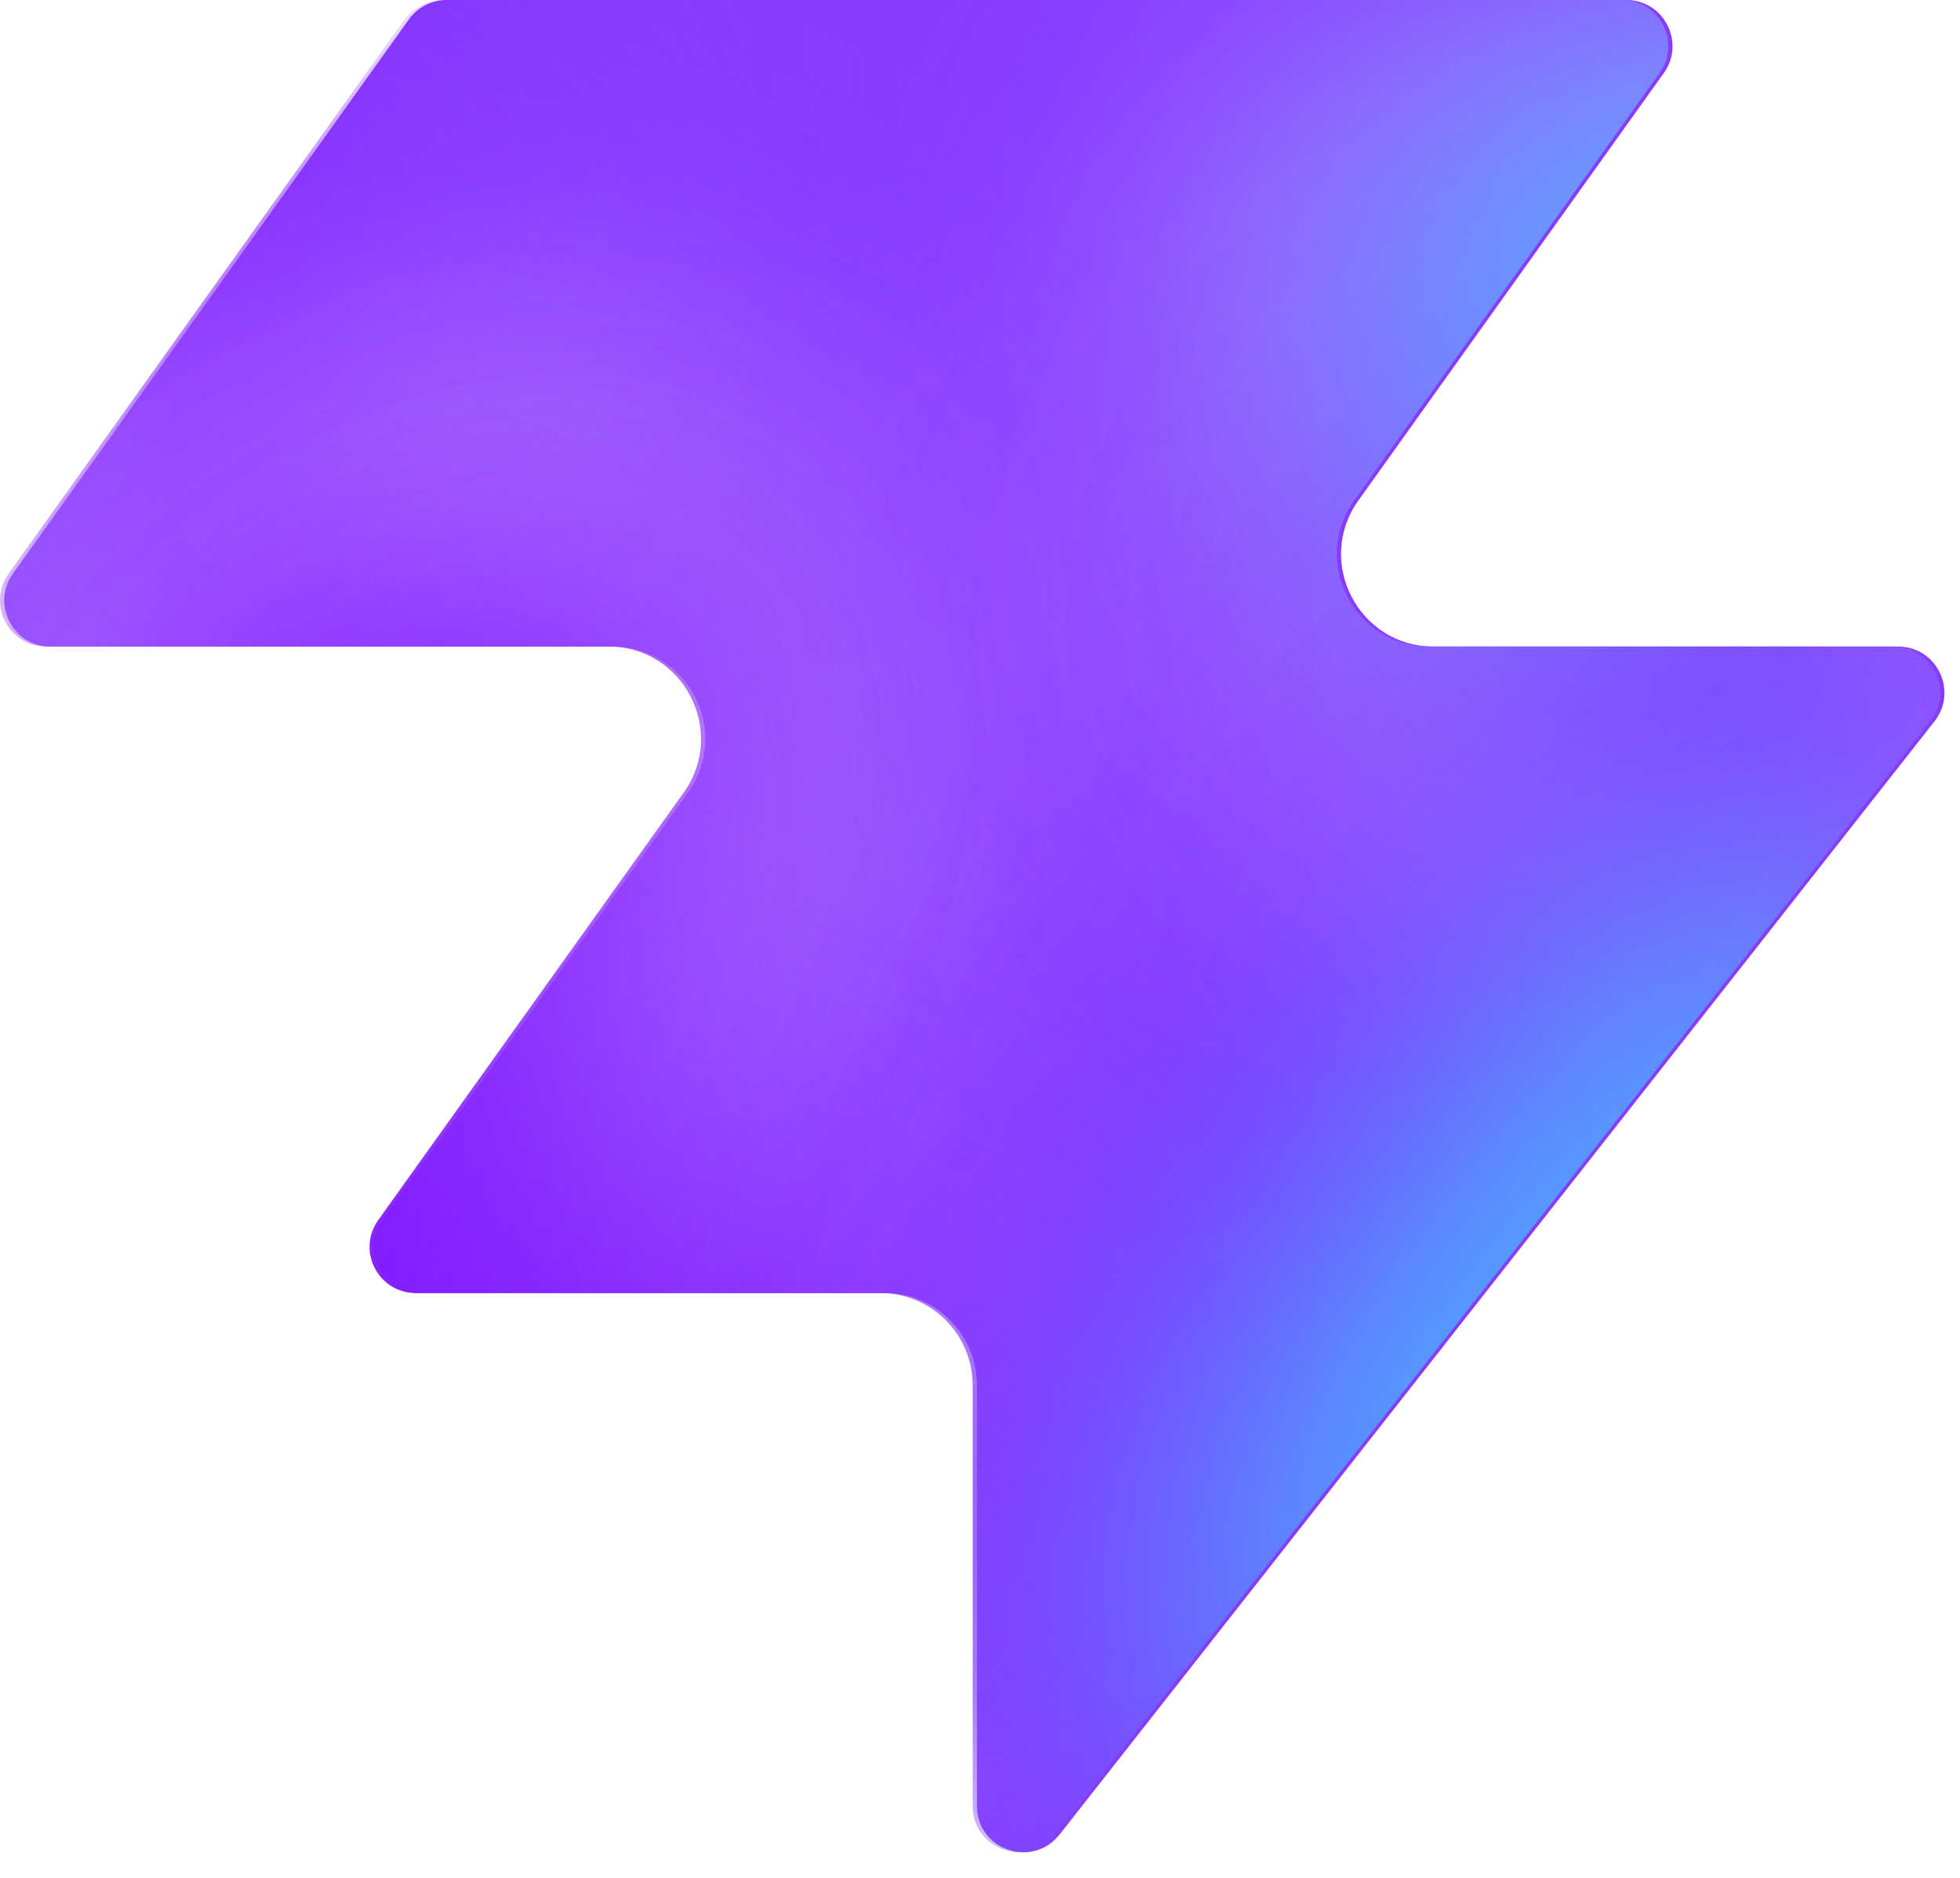
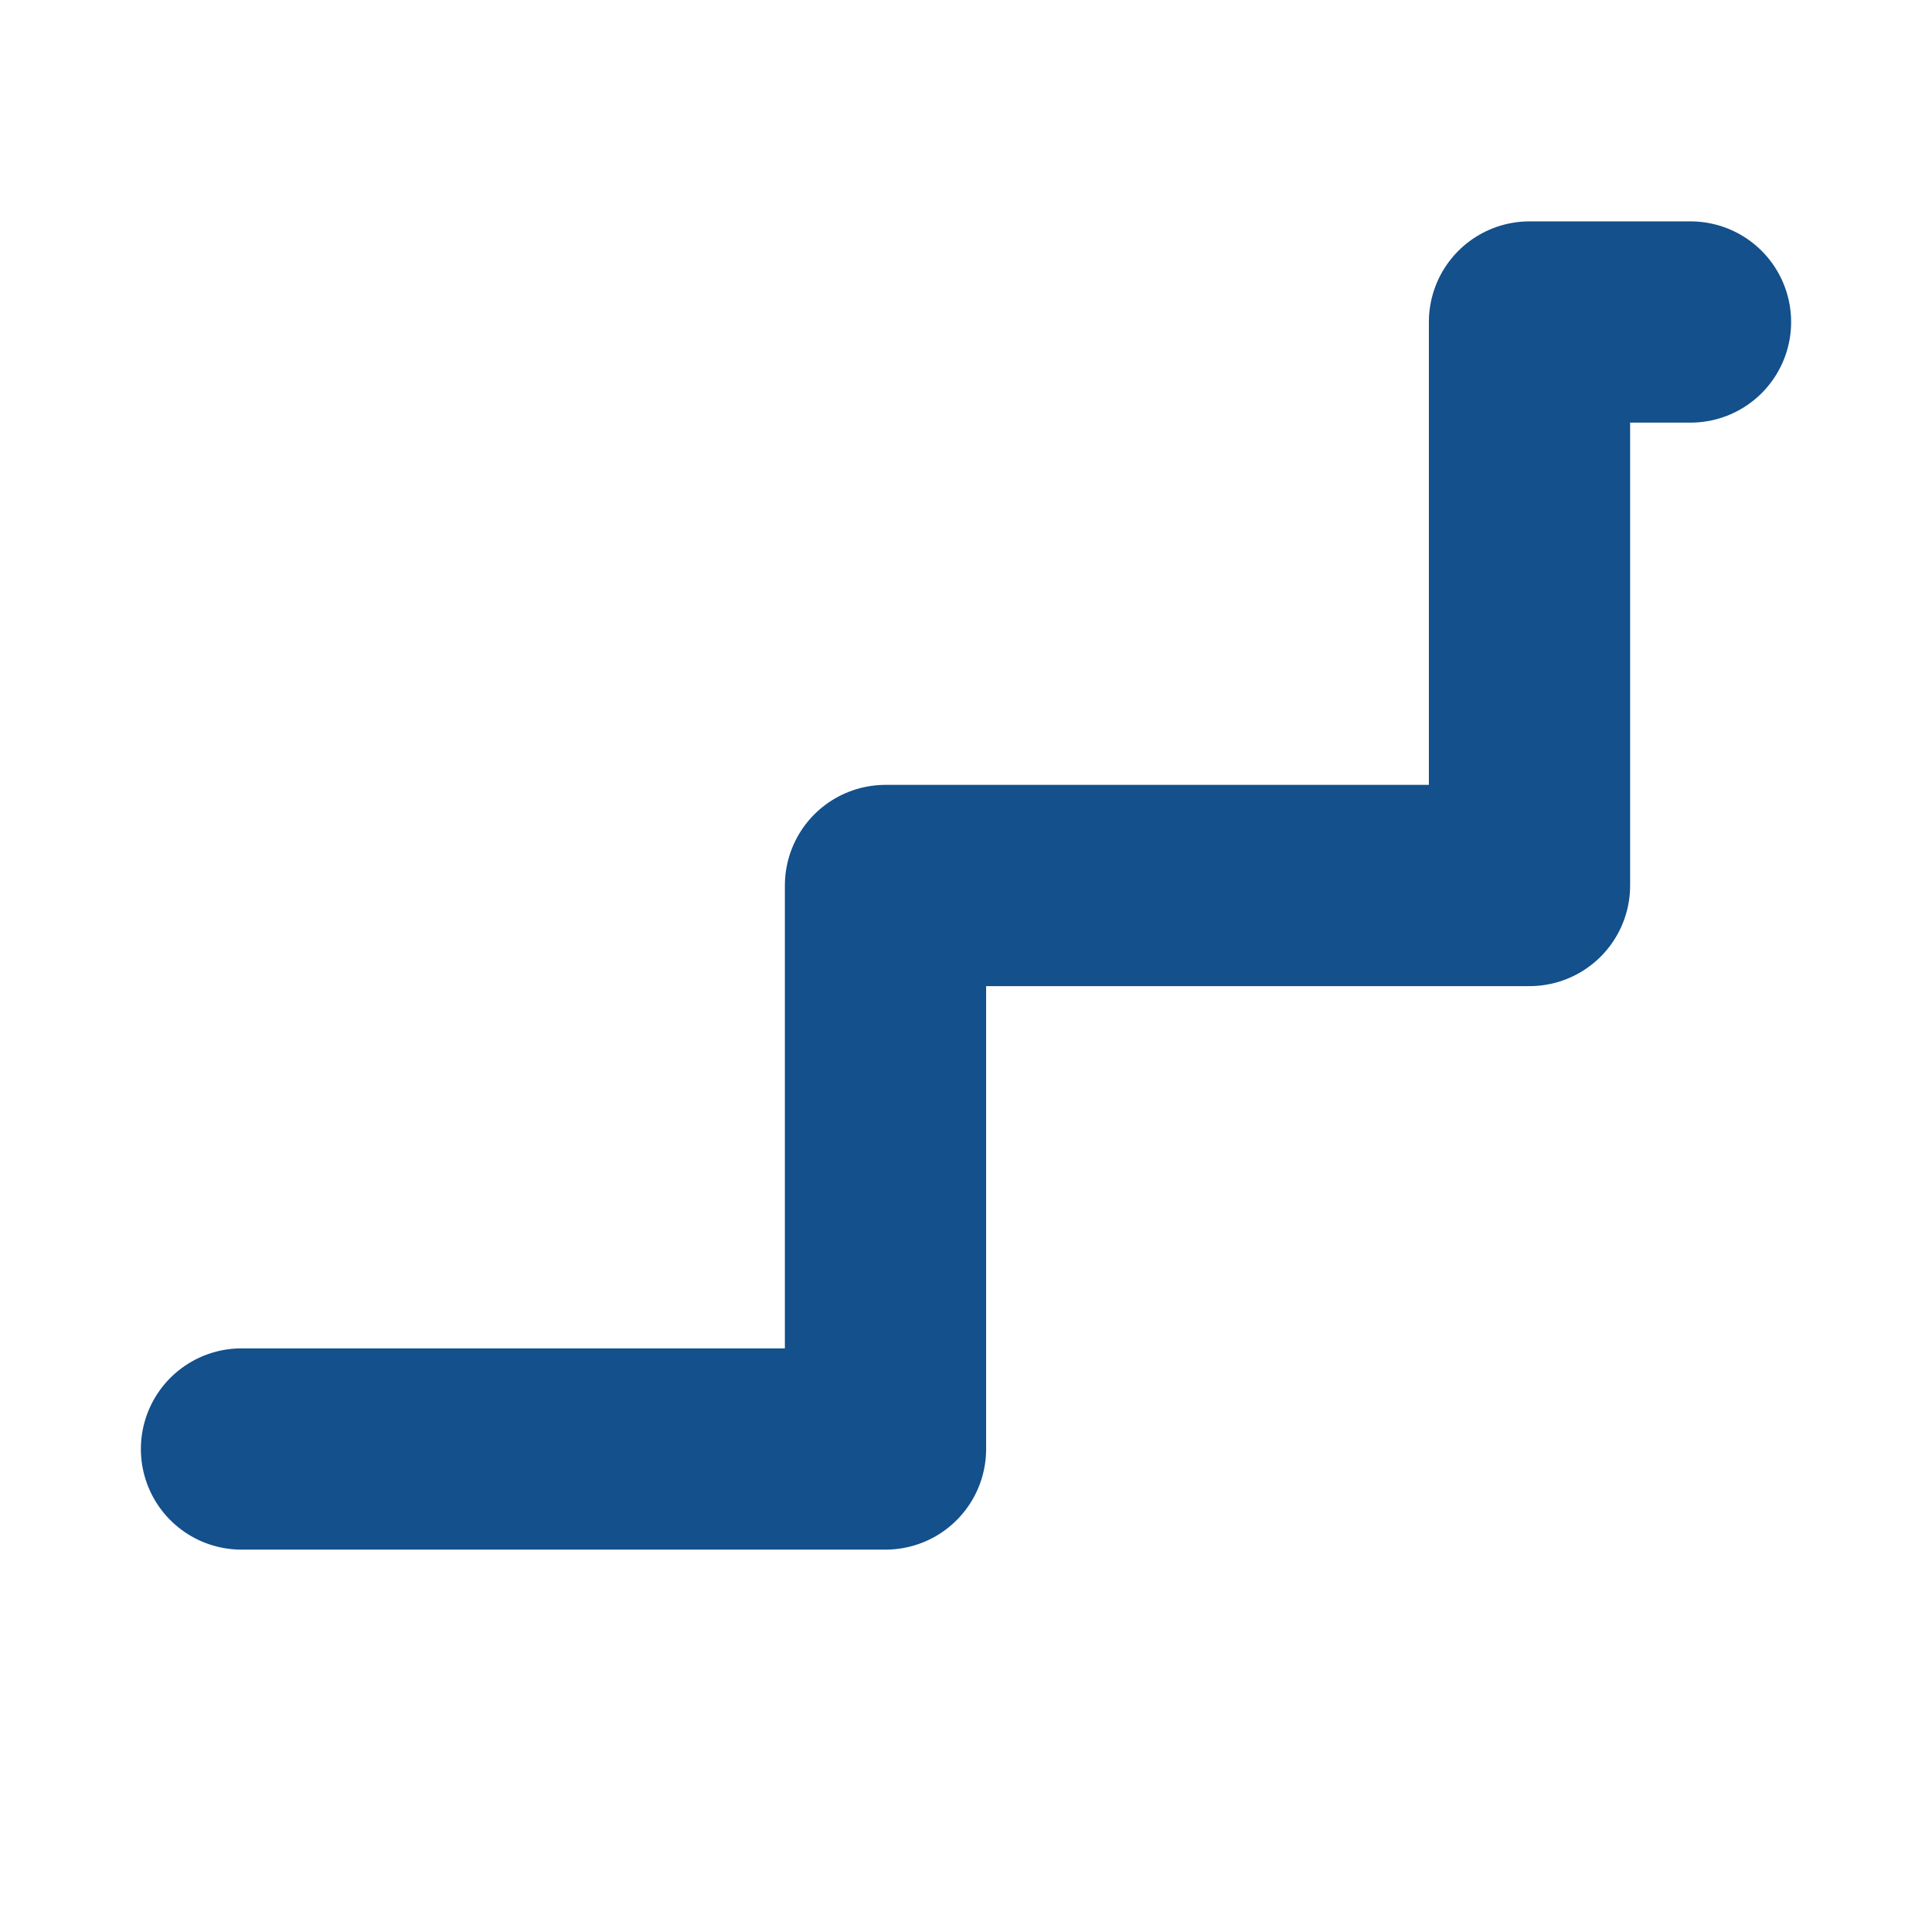
- <svg xmlns="http://www.w3.org/2000/svg" width="48" height="46" fill="none" viewBox="0 0 48 46">
-   <path fill="#863bff" d="M25.946 44.938c-.664.845-2.021.375-2.021-.698V33.937a2.26 2.26 0 0 0-2.262-2.262H10.287c-.92 0-1.456-1.04-.92-1.788l7.48-10.471c1.07-1.497 0-3.578-1.842-3.578H1.237c-.92 0-1.456-1.04-.92-1.788L10.013.474c.214-.297.556-.474.92-.474h28.894c.92 0 1.456 1.04.92 1.788l-7.48 10.471c-1.07 1.498 0 3.579 1.842 3.579h11.377c.943 0 1.473 1.088.89 1.83L25.947 44.94z" style="fill:#863bff;fill:color(display-p3 .525 .23 1);fill-opacity:1" />
-   <mask id="a" width="48" height="46" x="0" y="0" maskUnits="userSpaceOnUse" style="mask-type:alpha">
-     <path fill="#000" d="M25.842 44.938c-.664.844-2.021.375-2.021-.698V33.937a2.26 2.26 0 0 0-2.262-2.262H10.183c-.92 0-1.456-1.04-.92-1.788l7.48-10.471c1.07-1.498 0-3.579-1.842-3.579H1.133c-.92 0-1.456-1.04-.92-1.787L9.91.473c.214-.297.556-.474.92-.474h28.894c.92 0 1.456 1.04.92 1.788l-7.48 10.471c-1.07 1.498 0 3.578 1.842 3.578h11.377c.943 0 1.473 1.088.89 1.832L25.843 44.94z" style="fill:#000;fill-opacity:1" />
-   </mask>
-   <g mask="url(#a)">
-     <g filter="url(#b)">
-       <ellipse cx="5.508" cy="14.704" fill="#ede6ff" rx="5.508" ry="14.704" style="fill:#ede6ff;fill:color(display-p3 .927 .903 1);fill-opacity:1" transform="matrix(.00324 1 1 -.00324 -4.47 31.516)" />
-     </g>
-     <g filter="url(#c)">
-       <ellipse cx="10.399" cy="29.851" fill="#ede6ff" rx="10.399" ry="29.851" style="fill:#ede6ff;fill:color(display-p3 .927 .903 1);fill-opacity:1" transform="matrix(.00324 1 1 -.00324 -39.328 7.883)" />
-     </g>
-     <g filter="url(#d)">
-       <ellipse cx="5.508" cy="30.487" fill="#7e14ff" rx="5.508" ry="30.487" style="fill:#7e14ff;fill:color(display-p3 .492 .077 1);fill-opacity:1" transform="rotate(89.814 -25.913 -14.639)scale(1 -1)" />
-     </g>
-     <g filter="url(#e)">
-       <ellipse cx="5.508" cy="30.599" fill="#7e14ff" rx="5.508" ry="30.599" style="fill:#7e14ff;fill:color(display-p3 .492 .077 1);fill-opacity:1" transform="rotate(89.814 -32.644 -3.334)scale(1 -1)" />
-     </g>
-     <g filter="url(#f)">
-       <ellipse cx="5.508" cy="30.599" fill="#7e14ff" rx="5.508" ry="30.599" style="fill:#7e14ff;fill:color(display-p3 .492 .077 1);fill-opacity:1" transform="matrix(.00324 1 1 -.00324 -34.34 30.47)" />
-     </g>
-     <g filter="url(#g)">
-       <ellipse cx="14.072" cy="22.078" fill="#ede6ff" rx="14.072" ry="22.078" style="fill:#ede6ff;fill:color(display-p3 .927 .903 1);fill-opacity:1" transform="rotate(93.35 24.506 48.493)scale(-1 1)" />
-     </g>
-     <g filter="url(#h)">
-       <ellipse cx="3.47" cy="21.501" fill="#7e14ff" rx="3.47" ry="21.501" style="fill:#7e14ff;fill:color(display-p3 .492 .077 1);fill-opacity:1" transform="rotate(89.009 28.708 47.59)scale(-1 1)" />
-     </g>
-     <g filter="url(#i)">
-       <ellipse cx="3.47" cy="21.501" fill="#7e14ff" rx="3.47" ry="21.501" style="fill:#7e14ff;fill:color(display-p3 .492 .077 1);fill-opacity:1" transform="rotate(89.009 28.708 47.59)scale(-1 1)" />
-     </g>
-     <g filter="url(#j)">
-       <ellipse cx=".387" cy="8.972" fill="#7e14ff" rx="4.407" ry="29.108" style="fill:#7e14ff;fill:color(display-p3 .492 .077 1);fill-opacity:1" transform="rotate(39.51 .387 8.972)" />
-     </g>
-     <g filter="url(#k)">
-       <ellipse cx="47.523" cy="-6.092" fill="#7e14ff" rx="4.407" ry="29.108" style="fill:#7e14ff;fill:color(display-p3 .492 .077 1);fill-opacity:1" transform="rotate(37.892 47.523 -6.092)" />
-     </g>
-     <g filter="url(#l)">
-       <ellipse cx="41.412" cy="6.333" fill="#47bfff" rx="5.971" ry="9.665" style="fill:#47bfff;fill:color(display-p3 .28 .748 1);fill-opacity:1" transform="rotate(37.892 41.412 6.333)" />
-     </g>
-     <g filter="url(#m)">
-       <ellipse cx="-1.879" cy="38.332" fill="#7e14ff" rx="4.407" ry="29.108" style="fill:#7e14ff;fill:color(display-p3 .492 .077 1);fill-opacity:1" transform="rotate(37.892 -1.88 38.332)" />
-     </g>
-     <g filter="url(#n)">
-       <ellipse cx="-1.879" cy="38.332" fill="#7e14ff" rx="4.407" ry="29.108" style="fill:#7e14ff;fill:color(display-p3 .492 .077 1);fill-opacity:1" transform="rotate(37.892 -1.88 38.332)" />
-     </g>
-     <g filter="url(#o)">
-       <ellipse cx="35.651" cy="29.907" fill="#7e14ff" rx="4.407" ry="29.108" style="fill:#7e14ff;fill:color(display-p3 .492 .077 1);fill-opacity:1" transform="rotate(37.892 35.651 29.907)" />
-     </g>
-     <g filter="url(#p)">
-       <ellipse cx="38.418" cy="32.4" fill="#47bfff" rx="5.971" ry="15.297" style="fill:#47bfff;fill:color(display-p3 .28 .748 1);fill-opacity:1" transform="rotate(37.892 38.418 32.4)" />
-     </g>
-   </g>
-   <defs>
-     <filter id="b" width="60.045" height="41.654" x="-19.77" y="16.149" color-interpolation-filters="sRGB" filterUnits="userSpaceOnUse">
-       <feFlood flood-opacity="0" result="BackgroundImageFix" />
-       <feBlend in="SourceGraphic" in2="BackgroundImageFix" result="shape" />
-       <feGaussianBlur result="effect1_foregroundBlur_2002_17158" stdDeviation="7.659" />
-     </filter>
-     <filter id="c" width="90.34" height="51.437" x="-54.613" y="-7.533" color-interpolation-filters="sRGB" filterUnits="userSpaceOnUse">
-       <feFlood flood-opacity="0" result="BackgroundImageFix" />
-       <feBlend in="SourceGraphic" in2="BackgroundImageFix" result="shape" />
-       <feGaussianBlur result="effect1_foregroundBlur_2002_17158" stdDeviation="7.659" />
-     </filter>
-     <filter id="d" width="79.355" height="29.4" x="-49.64" y="2.03" color-interpolation-filters="sRGB" filterUnits="userSpaceOnUse">
-       <feFlood flood-opacity="0" result="BackgroundImageFix" />
-       <feBlend in="SourceGraphic" in2="BackgroundImageFix" result="shape" />
-       <feGaussianBlur result="effect1_foregroundBlur_2002_17158" stdDeviation="4.596" />
-     </filter>
-     <filter id="e" width="79.579" height="29.4" x="-45.045" y="20.029" color-interpolation-filters="sRGB" filterUnits="userSpaceOnUse">
-       <feFlood flood-opacity="0" result="BackgroundImageFix" />
-       <feBlend in="SourceGraphic" in2="BackgroundImageFix" result="shape" />
-       <feGaussianBlur result="effect1_foregroundBlur_2002_17158" stdDeviation="4.596" />
-     </filter>
-     <filter id="f" width="79.579" height="29.4" x="-43.513" y="21.178" color-interpolation-filters="sRGB" filterUnits="userSpaceOnUse">
-       <feFlood flood-opacity="0" result="BackgroundImageFix" />
-       <feBlend in="SourceGraphic" in2="BackgroundImageFix" result="shape" />
-       <feGaussianBlur result="effect1_foregroundBlur_2002_17158" stdDeviation="4.596" />
-     </filter>
-     <filter id="g" width="74.749" height="58.852" x="15.756" y="-17.901" color-interpolation-filters="sRGB" filterUnits="userSpaceOnUse">
-       <feFlood flood-opacity="0" result="BackgroundImageFix" />
-       <feBlend in="SourceGraphic" in2="BackgroundImageFix" result="shape" />
-       <feGaussianBlur result="effect1_foregroundBlur_2002_17158" stdDeviation="7.659" />
-     </filter>
-     <filter id="h" width="61.377" height="25.362" x="23.548" y="2.284" color-interpolation-filters="sRGB" filterUnits="userSpaceOnUse">
-       <feFlood flood-opacity="0" result="BackgroundImageFix" />
-       <feBlend in="SourceGraphic" in2="BackgroundImageFix" result="shape" />
-       <feGaussianBlur result="effect1_foregroundBlur_2002_17158" stdDeviation="4.596" />
-     </filter>
-     <filter id="i" width="61.377" height="25.362" x="23.548" y="2.284" color-interpolation-filters="sRGB" filterUnits="userSpaceOnUse">
-       <feFlood flood-opacity="0" result="BackgroundImageFix" />
-       <feBlend in="SourceGraphic" in2="BackgroundImageFix" result="shape" />
-       <feGaussianBlur result="effect1_foregroundBlur_2002_17158" stdDeviation="4.596" />
-     </filter>
-     <filter id="j" width="56.045" height="63.649" x="-27.636" y="-22.853" color-interpolation-filters="sRGB" filterUnits="userSpaceOnUse">
-       <feFlood flood-opacity="0" result="BackgroundImageFix" />
-       <feBlend in="SourceGraphic" in2="BackgroundImageFix" result="shape" />
-       <feGaussianBlur result="effect1_foregroundBlur_2002_17158" stdDeviation="4.596" />
-     </filter>
-     <filter id="k" width="54.814" height="64.646" x="20.116" y="-38.415" color-interpolation-filters="sRGB" filterUnits="userSpaceOnUse">
-       <feFlood flood-opacity="0" result="BackgroundImageFix" />
-       <feBlend in="SourceGraphic" in2="BackgroundImageFix" result="shape" />
-       <feGaussianBlur result="effect1_foregroundBlur_2002_17158" stdDeviation="4.596" />
-     </filter>
-     <filter id="l" width="33.541" height="35.313" x="24.641" y="-11.323" color-interpolation-filters="sRGB" filterUnits="userSpaceOnUse">
-       <feFlood flood-opacity="0" result="BackgroundImageFix" />
-       <feBlend in="SourceGraphic" in2="BackgroundImageFix" result="shape" />
-       <feGaussianBlur result="effect1_foregroundBlur_2002_17158" stdDeviation="4.596" />
-     </filter>
-     <filter id="m" width="54.814" height="64.646" x="-29.286" y="6.009" color-interpolation-filters="sRGB" filterUnits="userSpaceOnUse">
-       <feFlood flood-opacity="0" result="BackgroundImageFix" />
-       <feBlend in="SourceGraphic" in2="BackgroundImageFix" result="shape" />
-       <feGaussianBlur result="effect1_foregroundBlur_2002_17158" stdDeviation="4.596" />
-     </filter>
-     <filter id="n" width="54.814" height="64.646" x="-29.286" y="6.009" color-interpolation-filters="sRGB" filterUnits="userSpaceOnUse">
-       <feFlood flood-opacity="0" result="BackgroundImageFix" />
-       <feBlend in="SourceGraphic" in2="BackgroundImageFix" result="shape" />
-       <feGaussianBlur result="effect1_foregroundBlur_2002_17158" stdDeviation="4.596" />
-     </filter>
-     <filter id="o" width="54.814" height="64.646" x="8.244" y="-2.416" color-interpolation-filters="sRGB" filterUnits="userSpaceOnUse">
-       <feFlood flood-opacity="0" result="BackgroundImageFix" />
-       <feBlend in="SourceGraphic" in2="BackgroundImageFix" result="shape" />
-       <feGaussianBlur result="effect1_foregroundBlur_2002_17158" stdDeviation="4.596" />
-     </filter>
-     <filter id="p" width="39.409" height="43.623" x="18.713" y="10.588" color-interpolation-filters="sRGB" filterUnits="userSpaceOnUse">
-       <feFlood flood-opacity="0" result="BackgroundImageFix" />
-       <feBlend in="SourceGraphic" in2="BackgroundImageFix" result="shape" />
-       <feGaussianBlur result="effect1_foregroundBlur_2002_17158" stdDeviation="4.596" />
-     </filter>
-   </defs>
+ <svg xmlns="http://www.w3.org/2000/svg" viewBox="0 0 24 24" width="32" height="32">
+   <path d="M3 18h8v-7h8v-7h2" fill="none" stroke="#13508c" stroke-width="2.5" stroke-linecap="round" stroke-linejoin="round" />
</svg>
